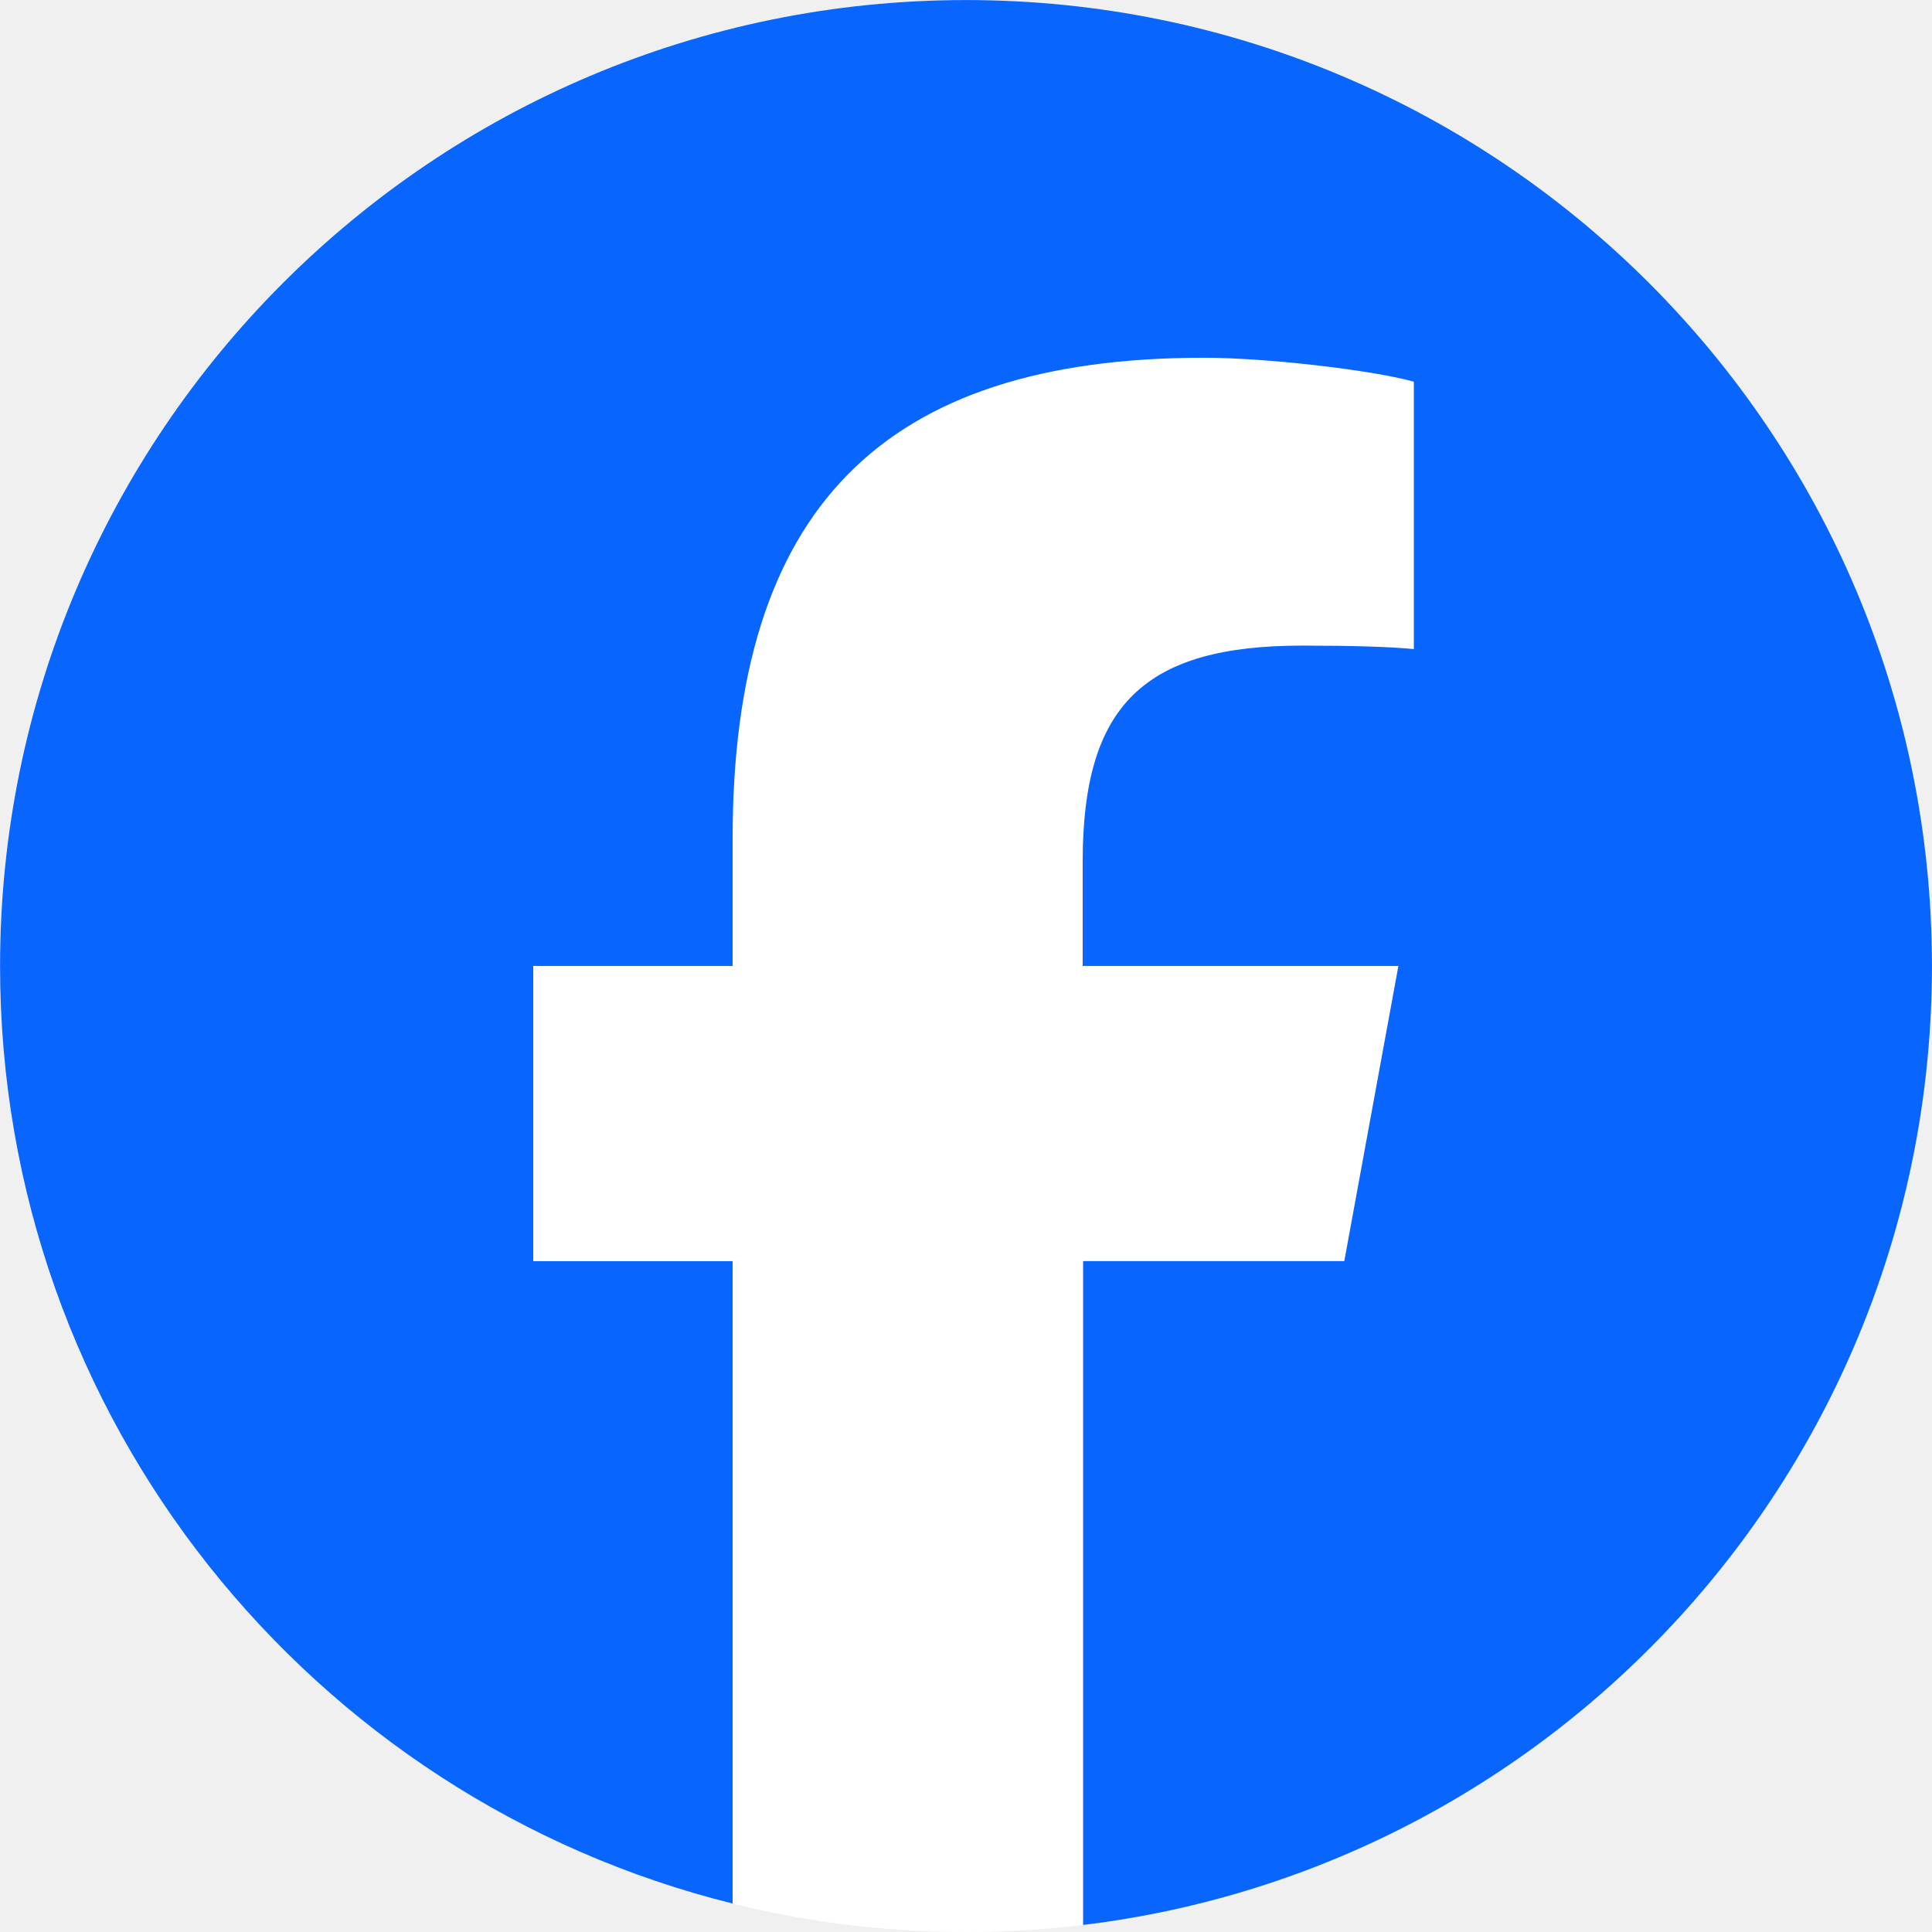
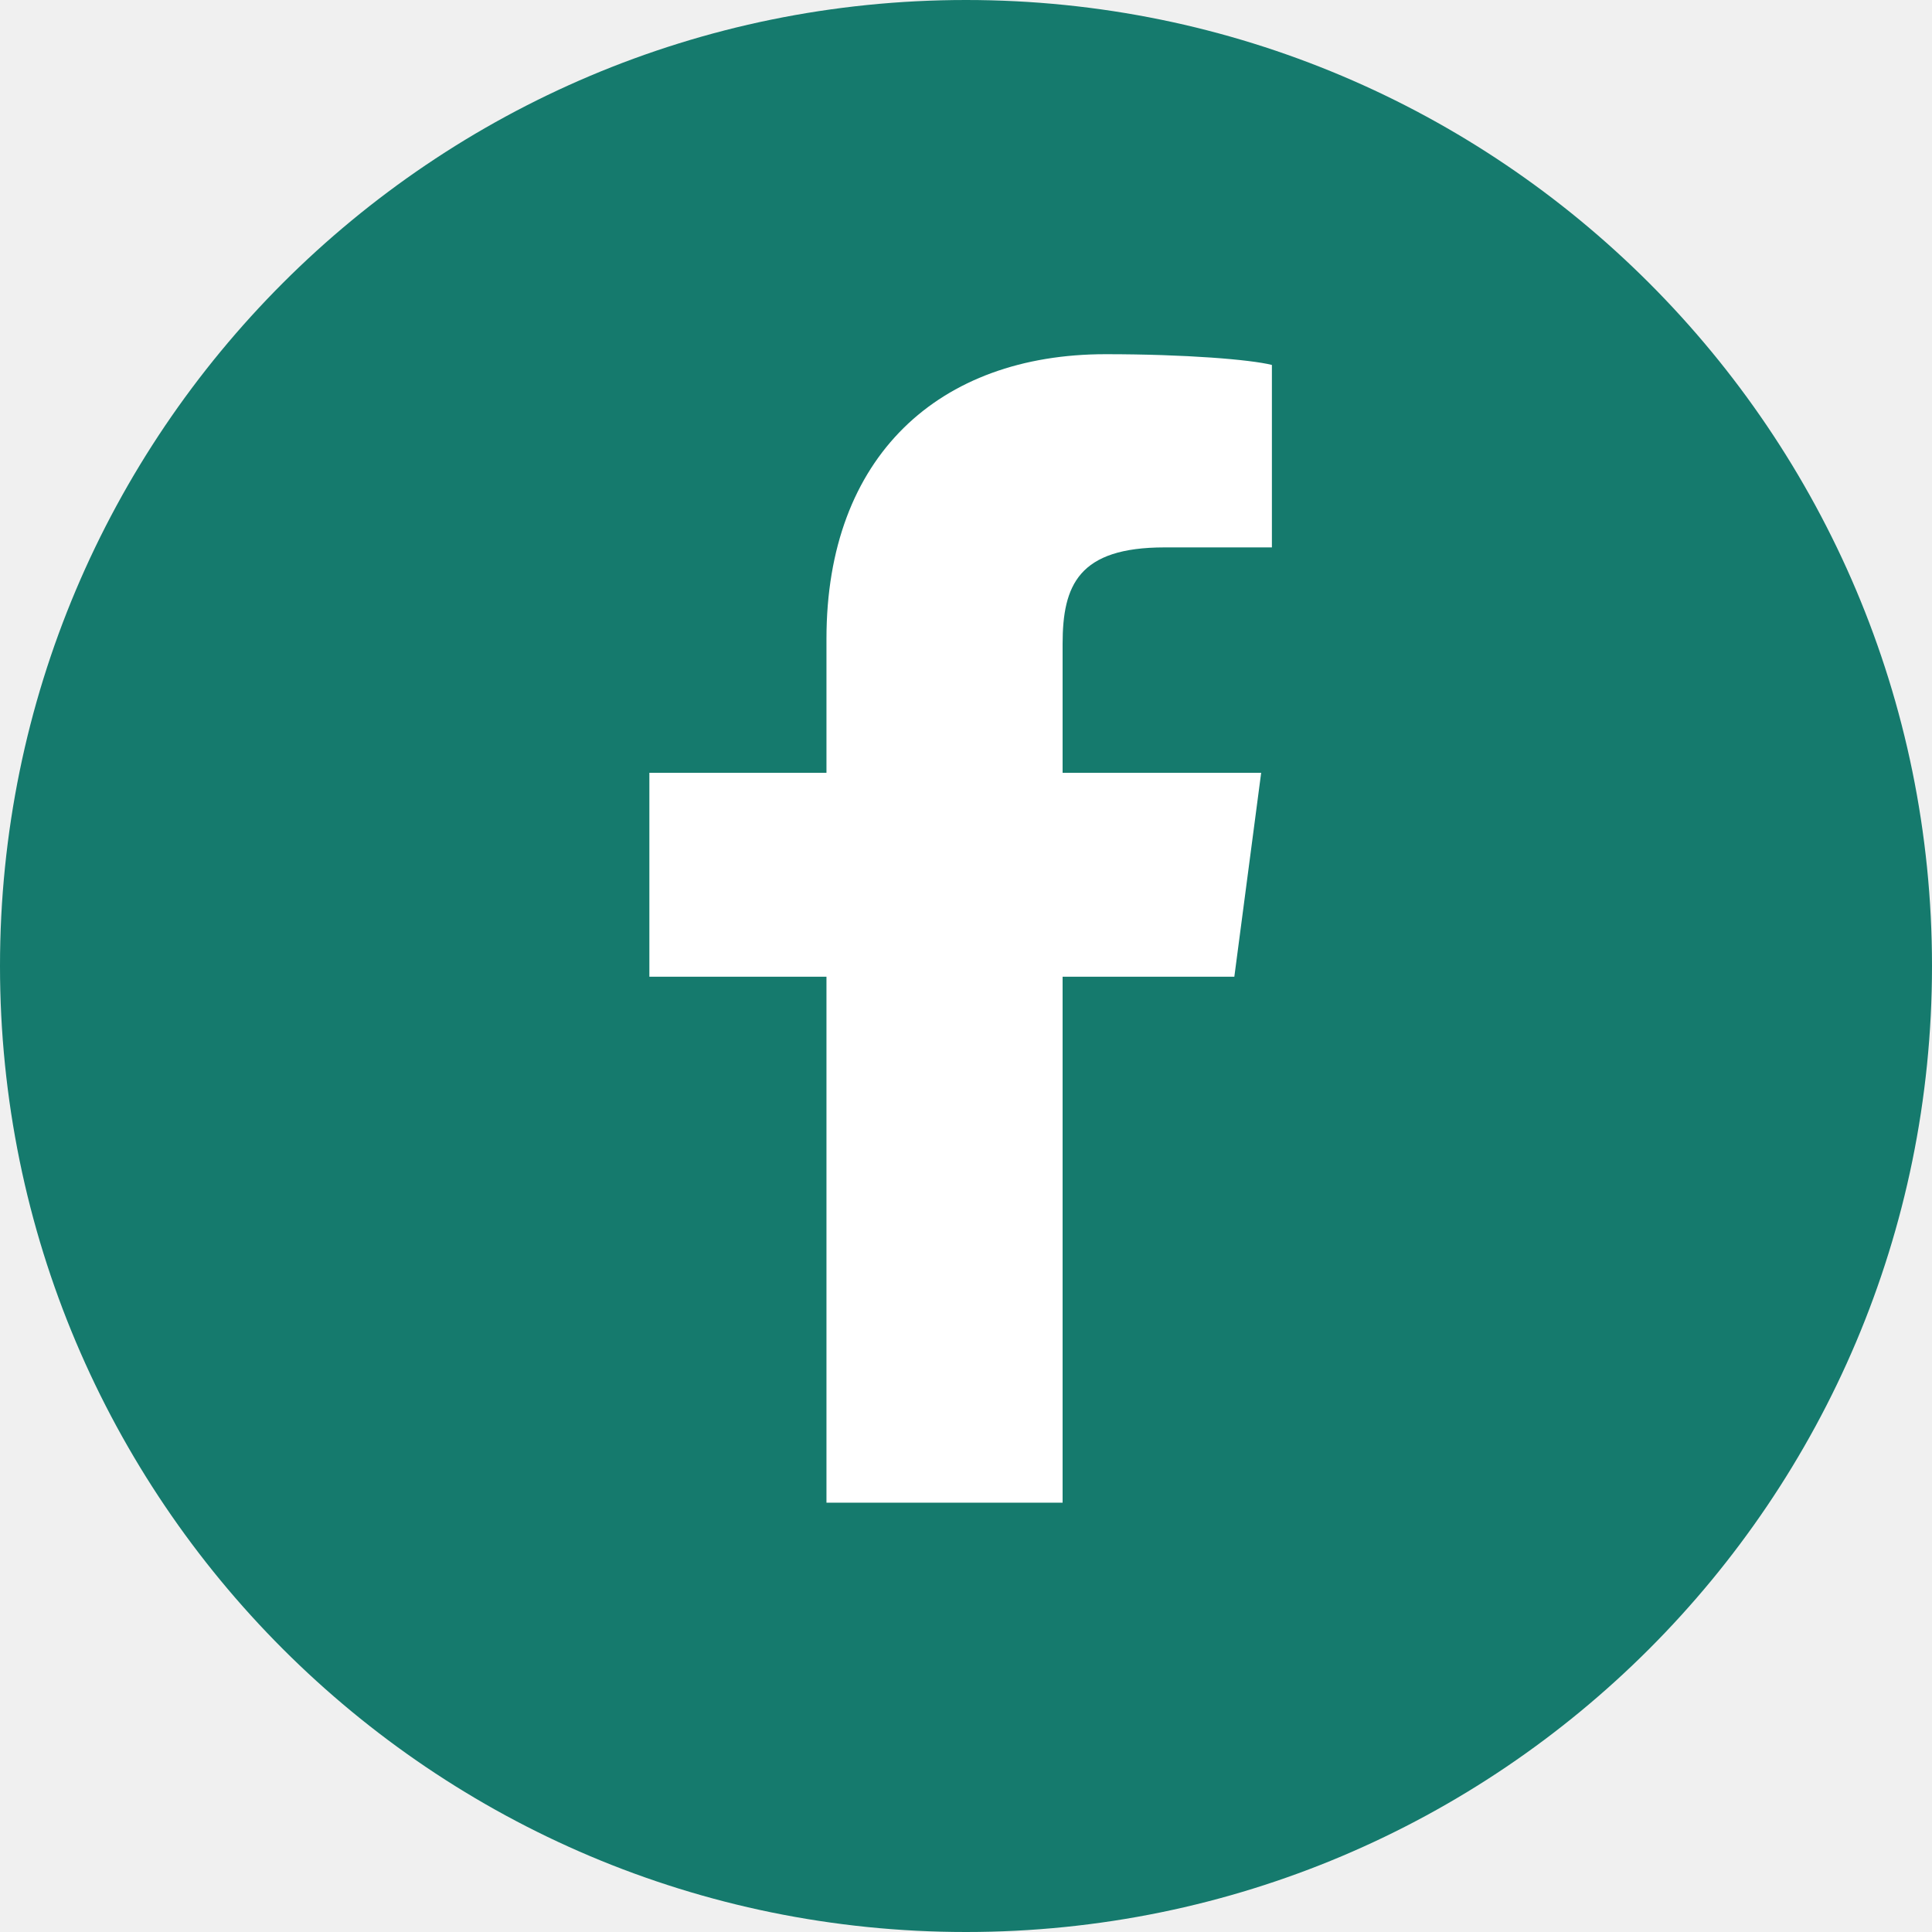
- <svg xmlns="http://www.w3.org/2000/svg" viewBox="61.33 61.33 133.34 133.34" id="facebook">
-   <circle cx="128" cy="128" r="66.67" fill="#FFFFFF" />
-   <path fill="#0866FF" fill-rule="evenodd" d="M194.667 128C194.667 162.081 169.09 190.189 136.078 194.185L136.078 194.184C136.079 194.184 136.081 194.184 136.082 194.183V148.369H154.108L157.842 127.998H136.053V120.795C136.053 110.021 140.267 105.887 151.201 105.887C154.586 105.887 157.334 105.969 158.908 106.128V87.672C155.919 86.846 148.642 86.02 144.427 86.02C122.16 86.02 111.893 96.528 111.893 119.221V127.998H98.134V148.372H111.893V192.706H111.897L111.897 192.707C82.856 185.503 61.334 159.266 61.334 128C61.334 91.181 91.182 61.333 128.001 61.333C164.819 61.333 194.667 91.181 194.667 128Z" clip-rule="evenodd" />
+ <svg xmlns="http://www.w3.org/2000/svg" viewBox="0 0 36 36" fill="none">
+   <circle cx="18" cy="18" r="18" fill="#157a6d" />
+   <path d="M19.8 18.2h3.2l.5-3.8h-3.7v-2.4c0-1.1.3-1.8 1.9-1.8h2V6.8c-.4-.1-1.6-.2-3.1-.2-3.1 0-5.2 1.9-5.2 5.3v2.5h-3.3v3.8h3.3v9.8h4.4v-9.8z" fill="#FFFFFF" />
</svg>
